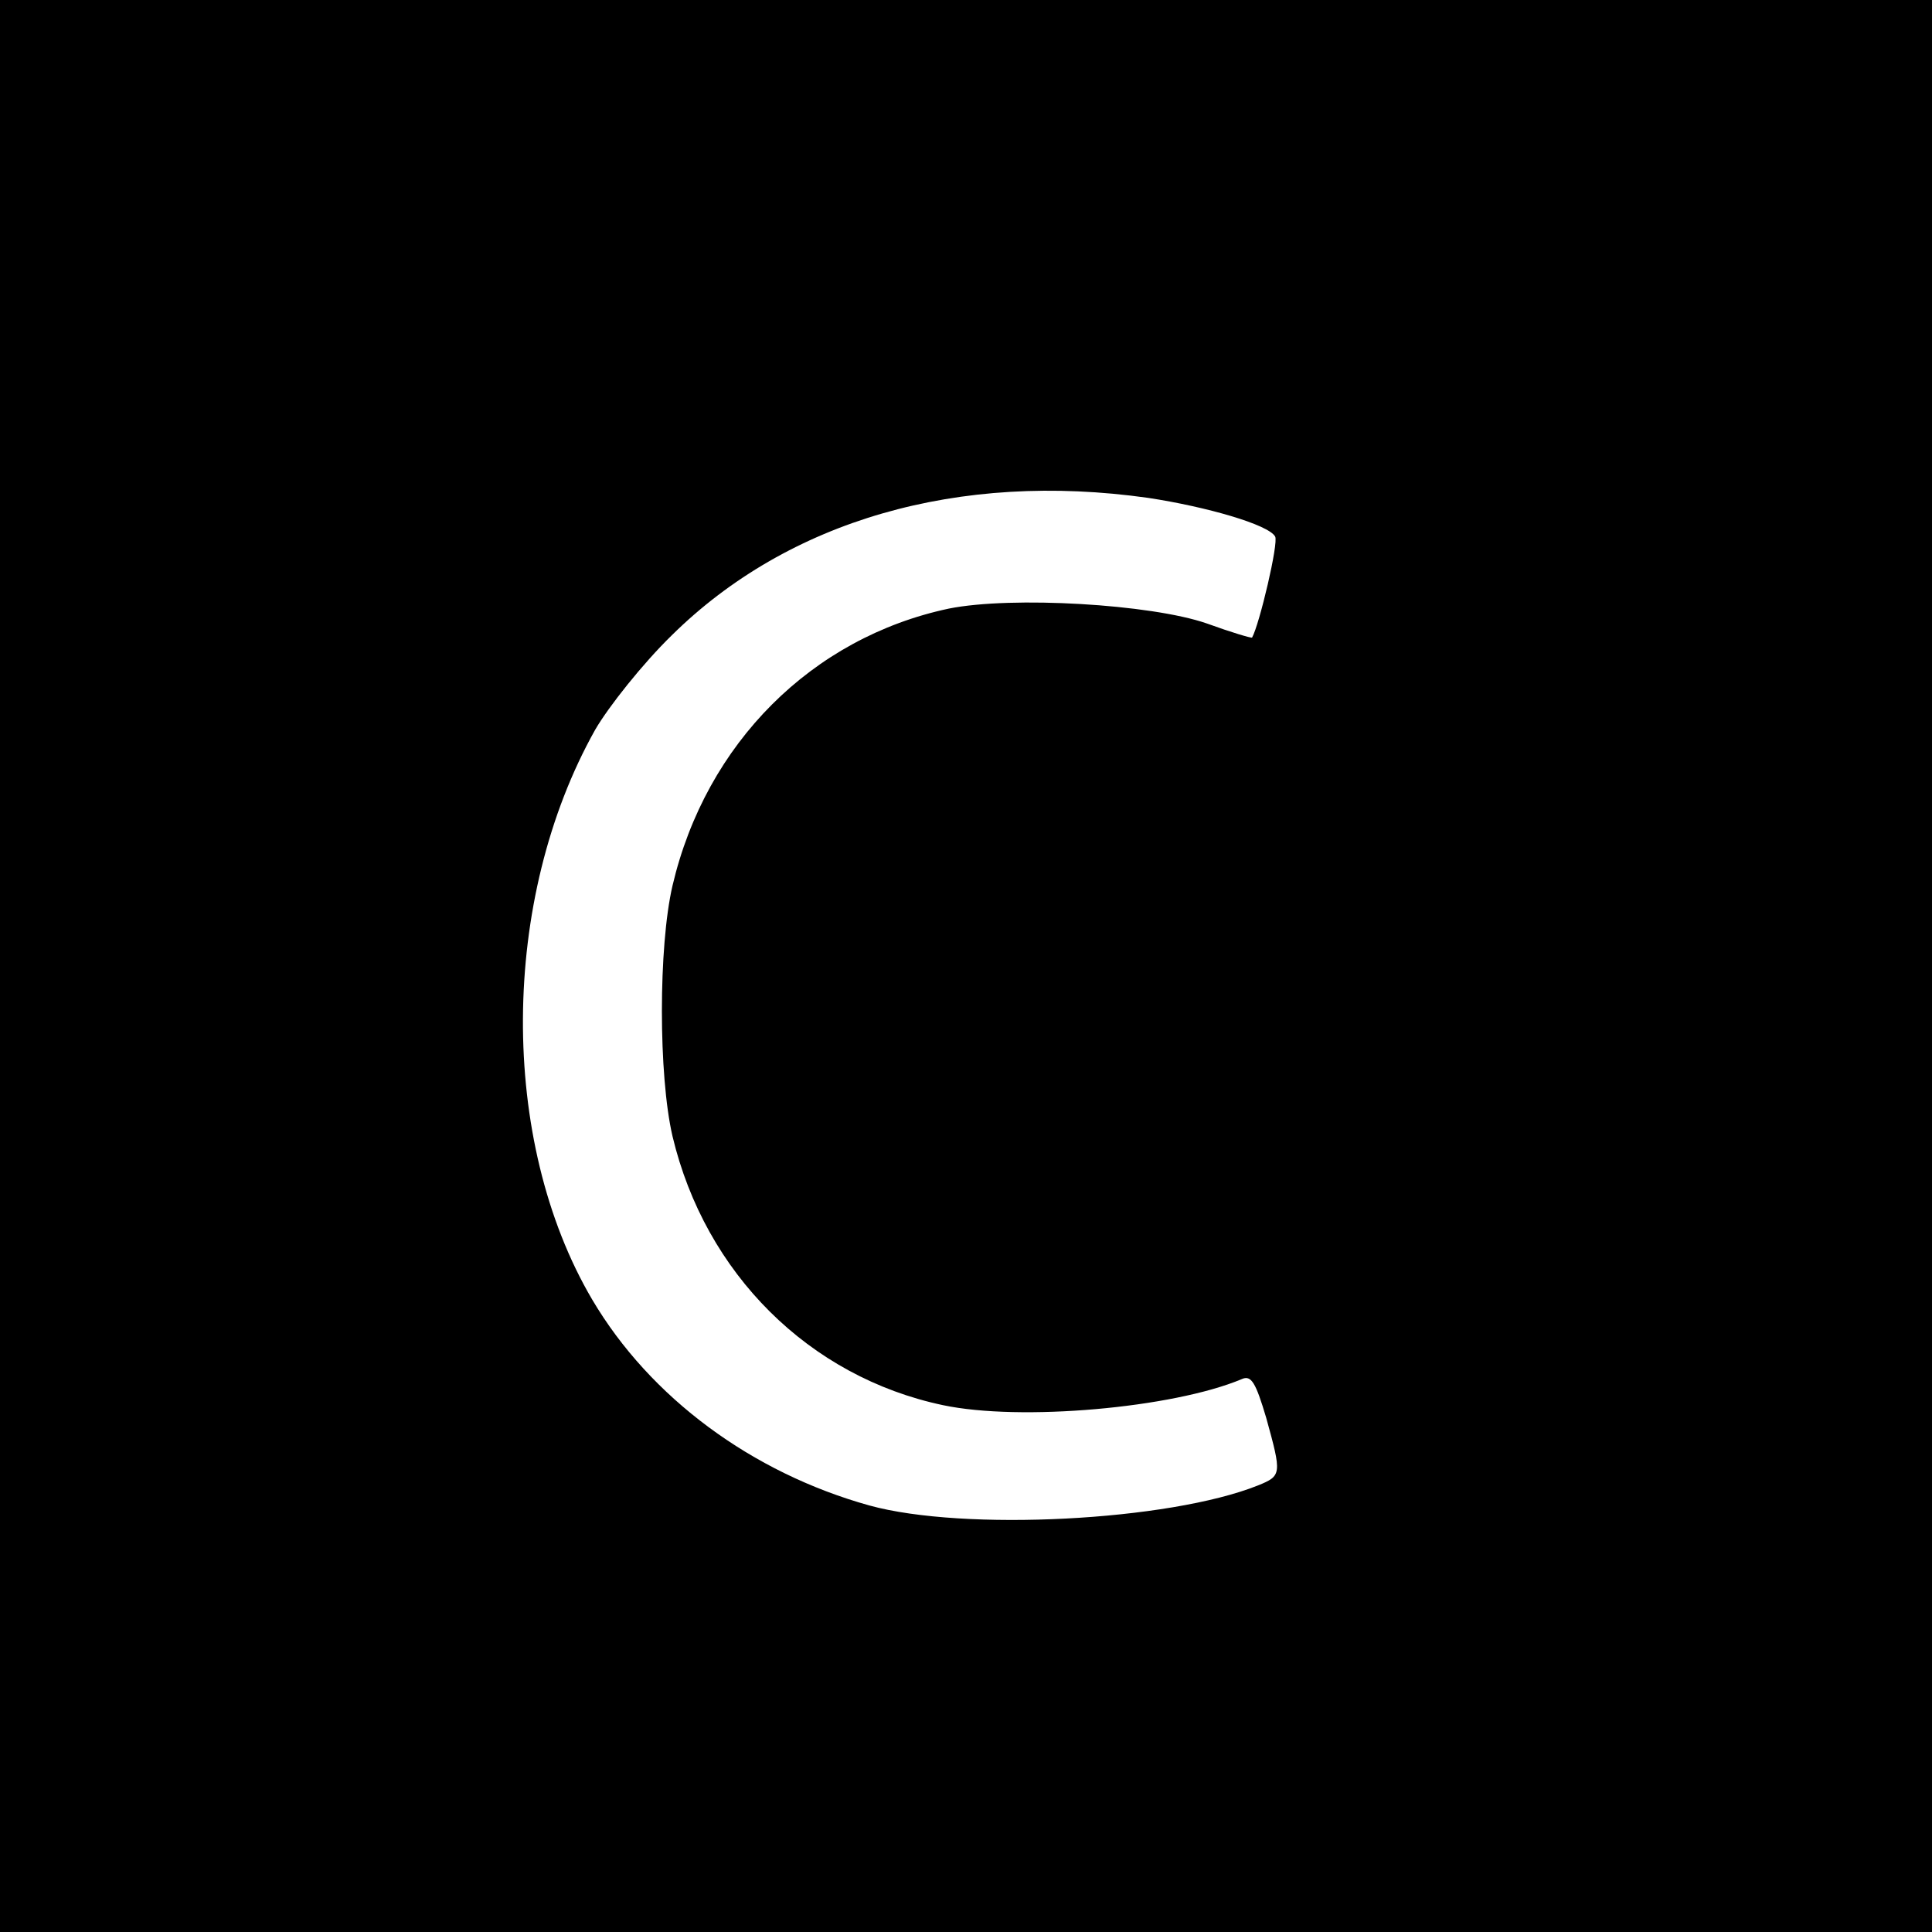
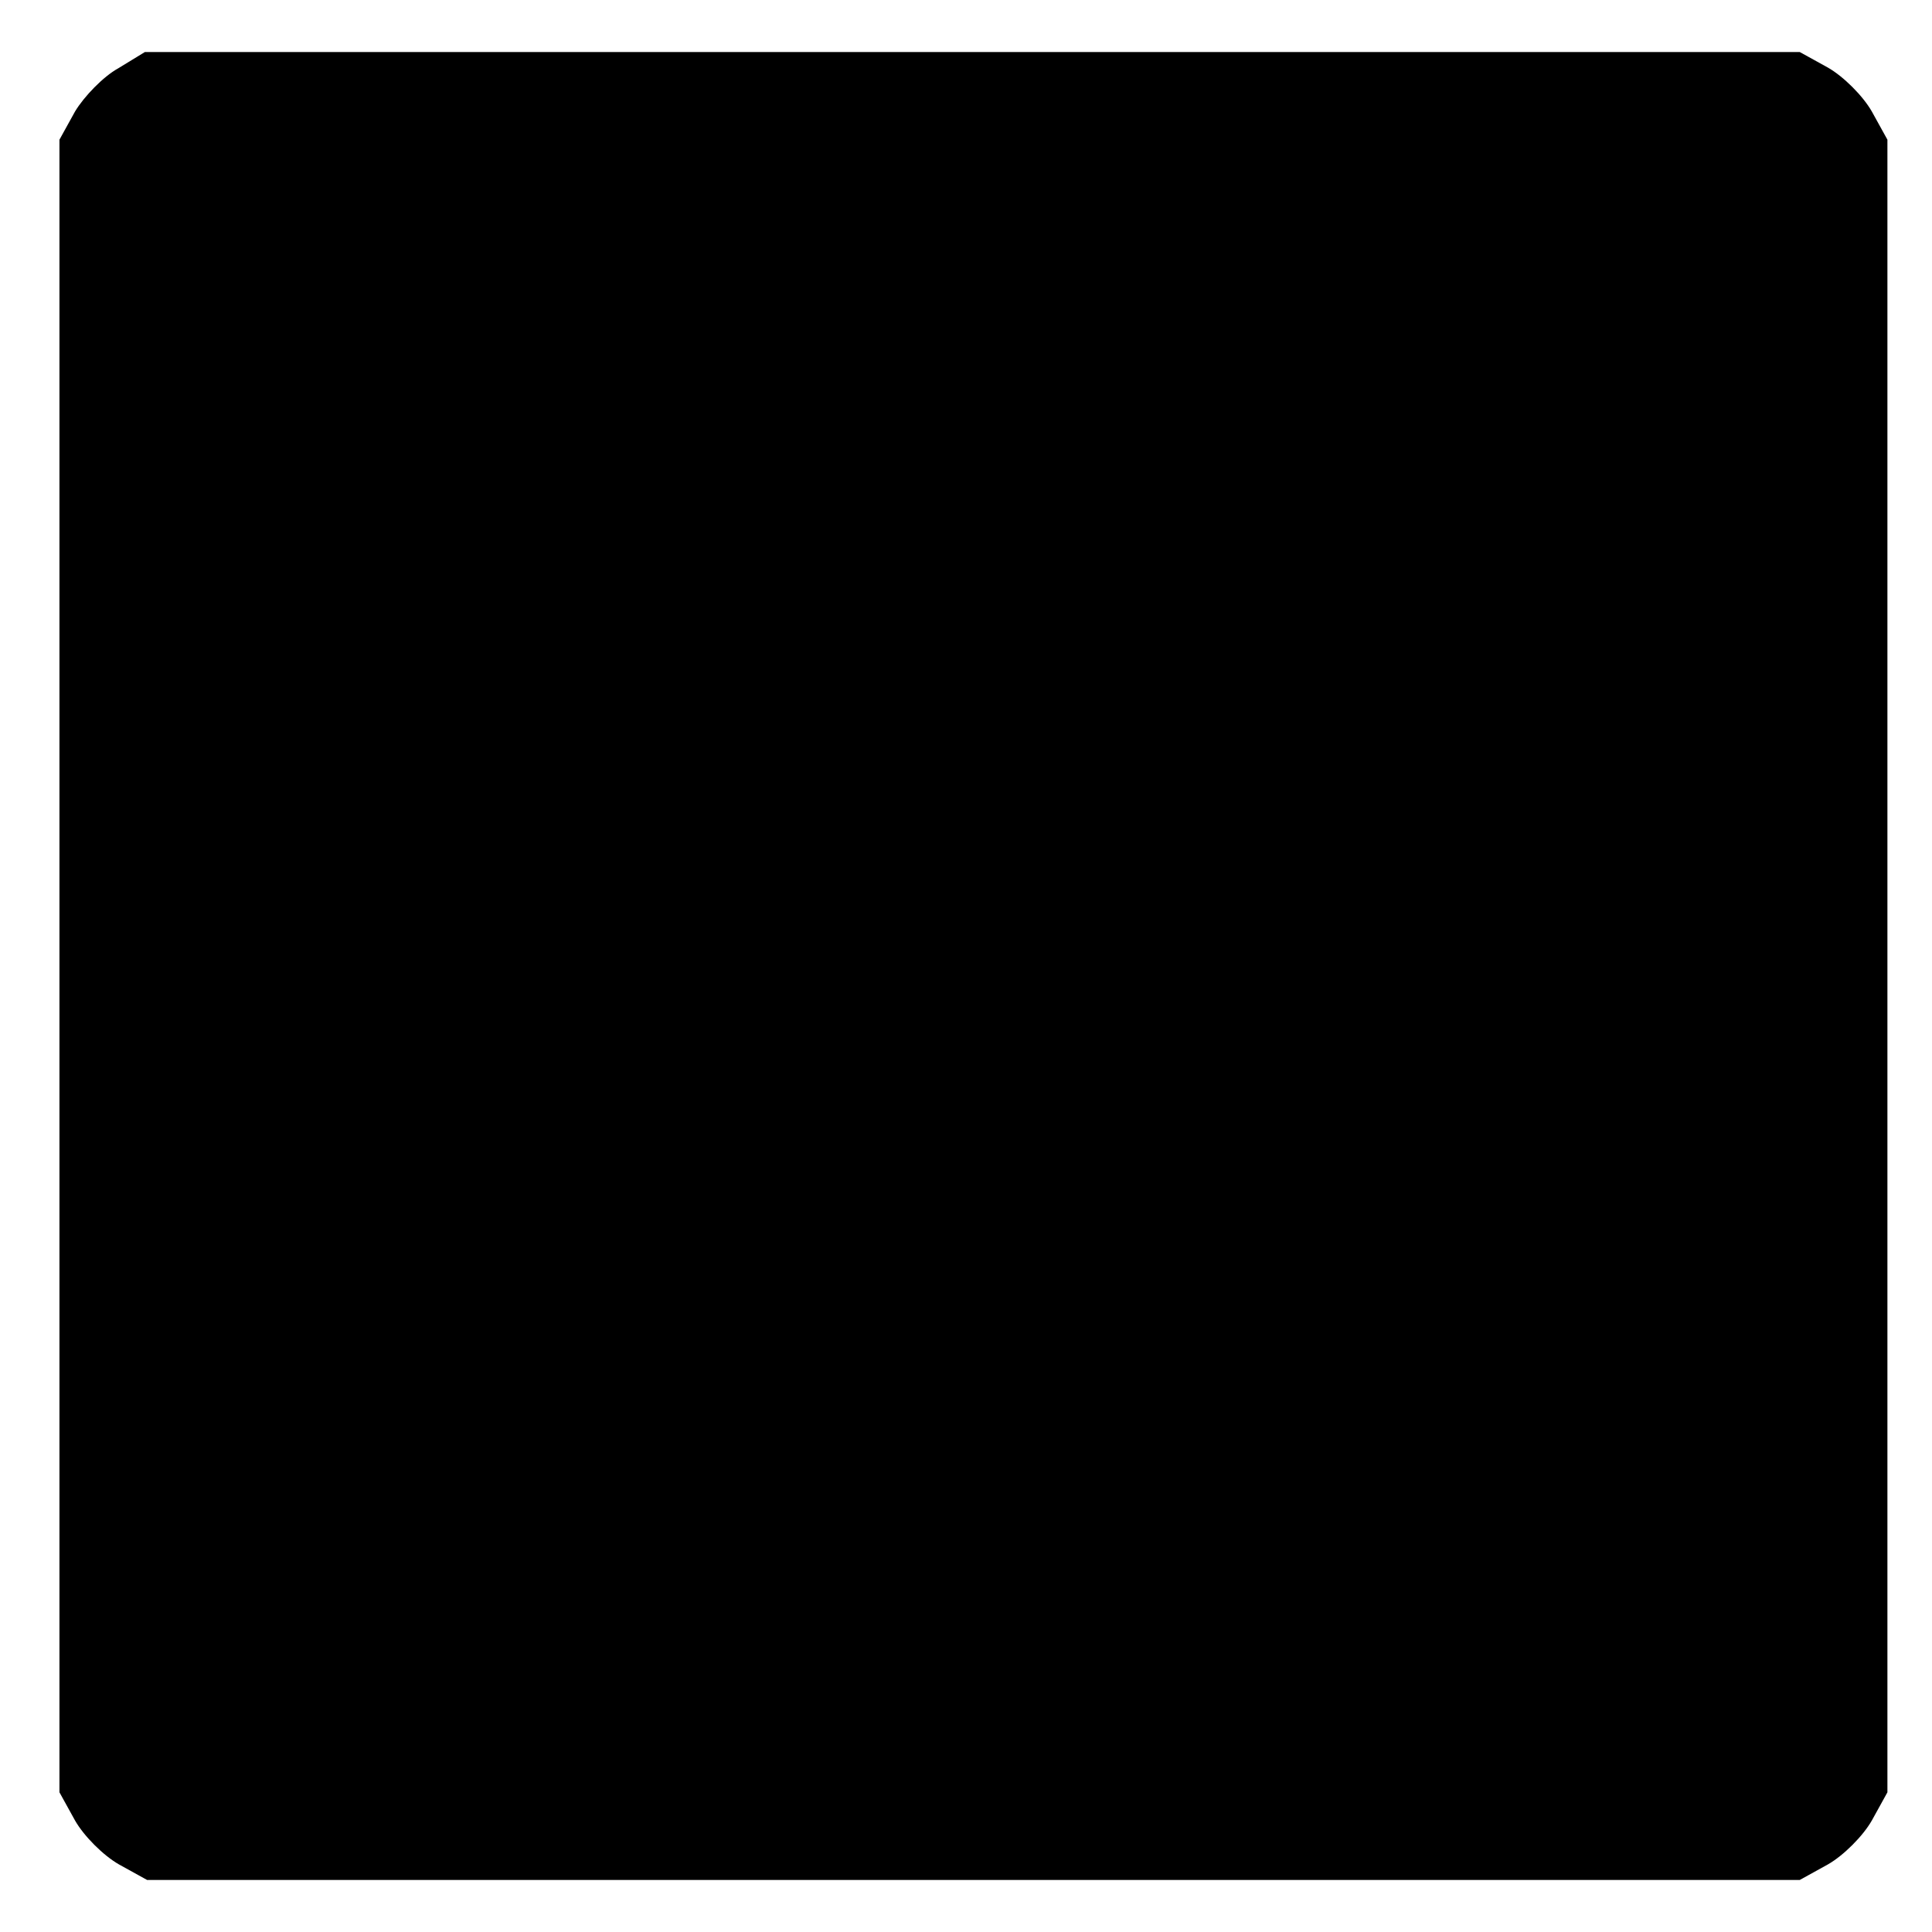
<svg xmlns="http://www.w3.org/2000/svg" version="1.0" width="260pt" height="260pt" viewBox="0 0 260 260" preserveAspectRatio="xMidYMid meet">
  <g transform="translate(0,260) scale(0.1,-0.1)" fill="#000000" stroke="none">
-     <path d="M0 1300 l0 -1300 1300 0 1300 0 0 1300 0 1300 -1300 0 -1300 0 0 -1300z m1545 630 c79 -12 162 -36 171 -52 5 -8 -21 -118 -31 -136 -1 -1 -28 7 -61 19 -75 26 -262 37 -347 20 -184 -39 -327 -181 -372 -373 -19 -82 -19 -255 0 -337 44 -185 184 -324 364 -362 104 -22 309 -4 402 35 13 6 19 -5 33 -52 21 -76 21 -78 -11 -91 -120 -48 -396 -62 -523 -27 -158 44 -295 145 -373 277 -126 214 -124 539 4 767 18 31 64 89 103 127 157 155 386 221 641 185z" />
+     <path d="M159 2508 c-20 -11 -46 -38 -58 -58 l-21 -38 0 -1112 0 -1112 21 -38 c12 -21 38 -47 59 -59 l38 -21 1112 0 1112 0 38 21 c21 12 47 38 59 59 l21 38 0 1112 0 1112 -21 38 c-12 21 -38 47 -59 59 l-38 21 -1113 0 -1114 0 -36 -22z" />
  </g>
</svg>
